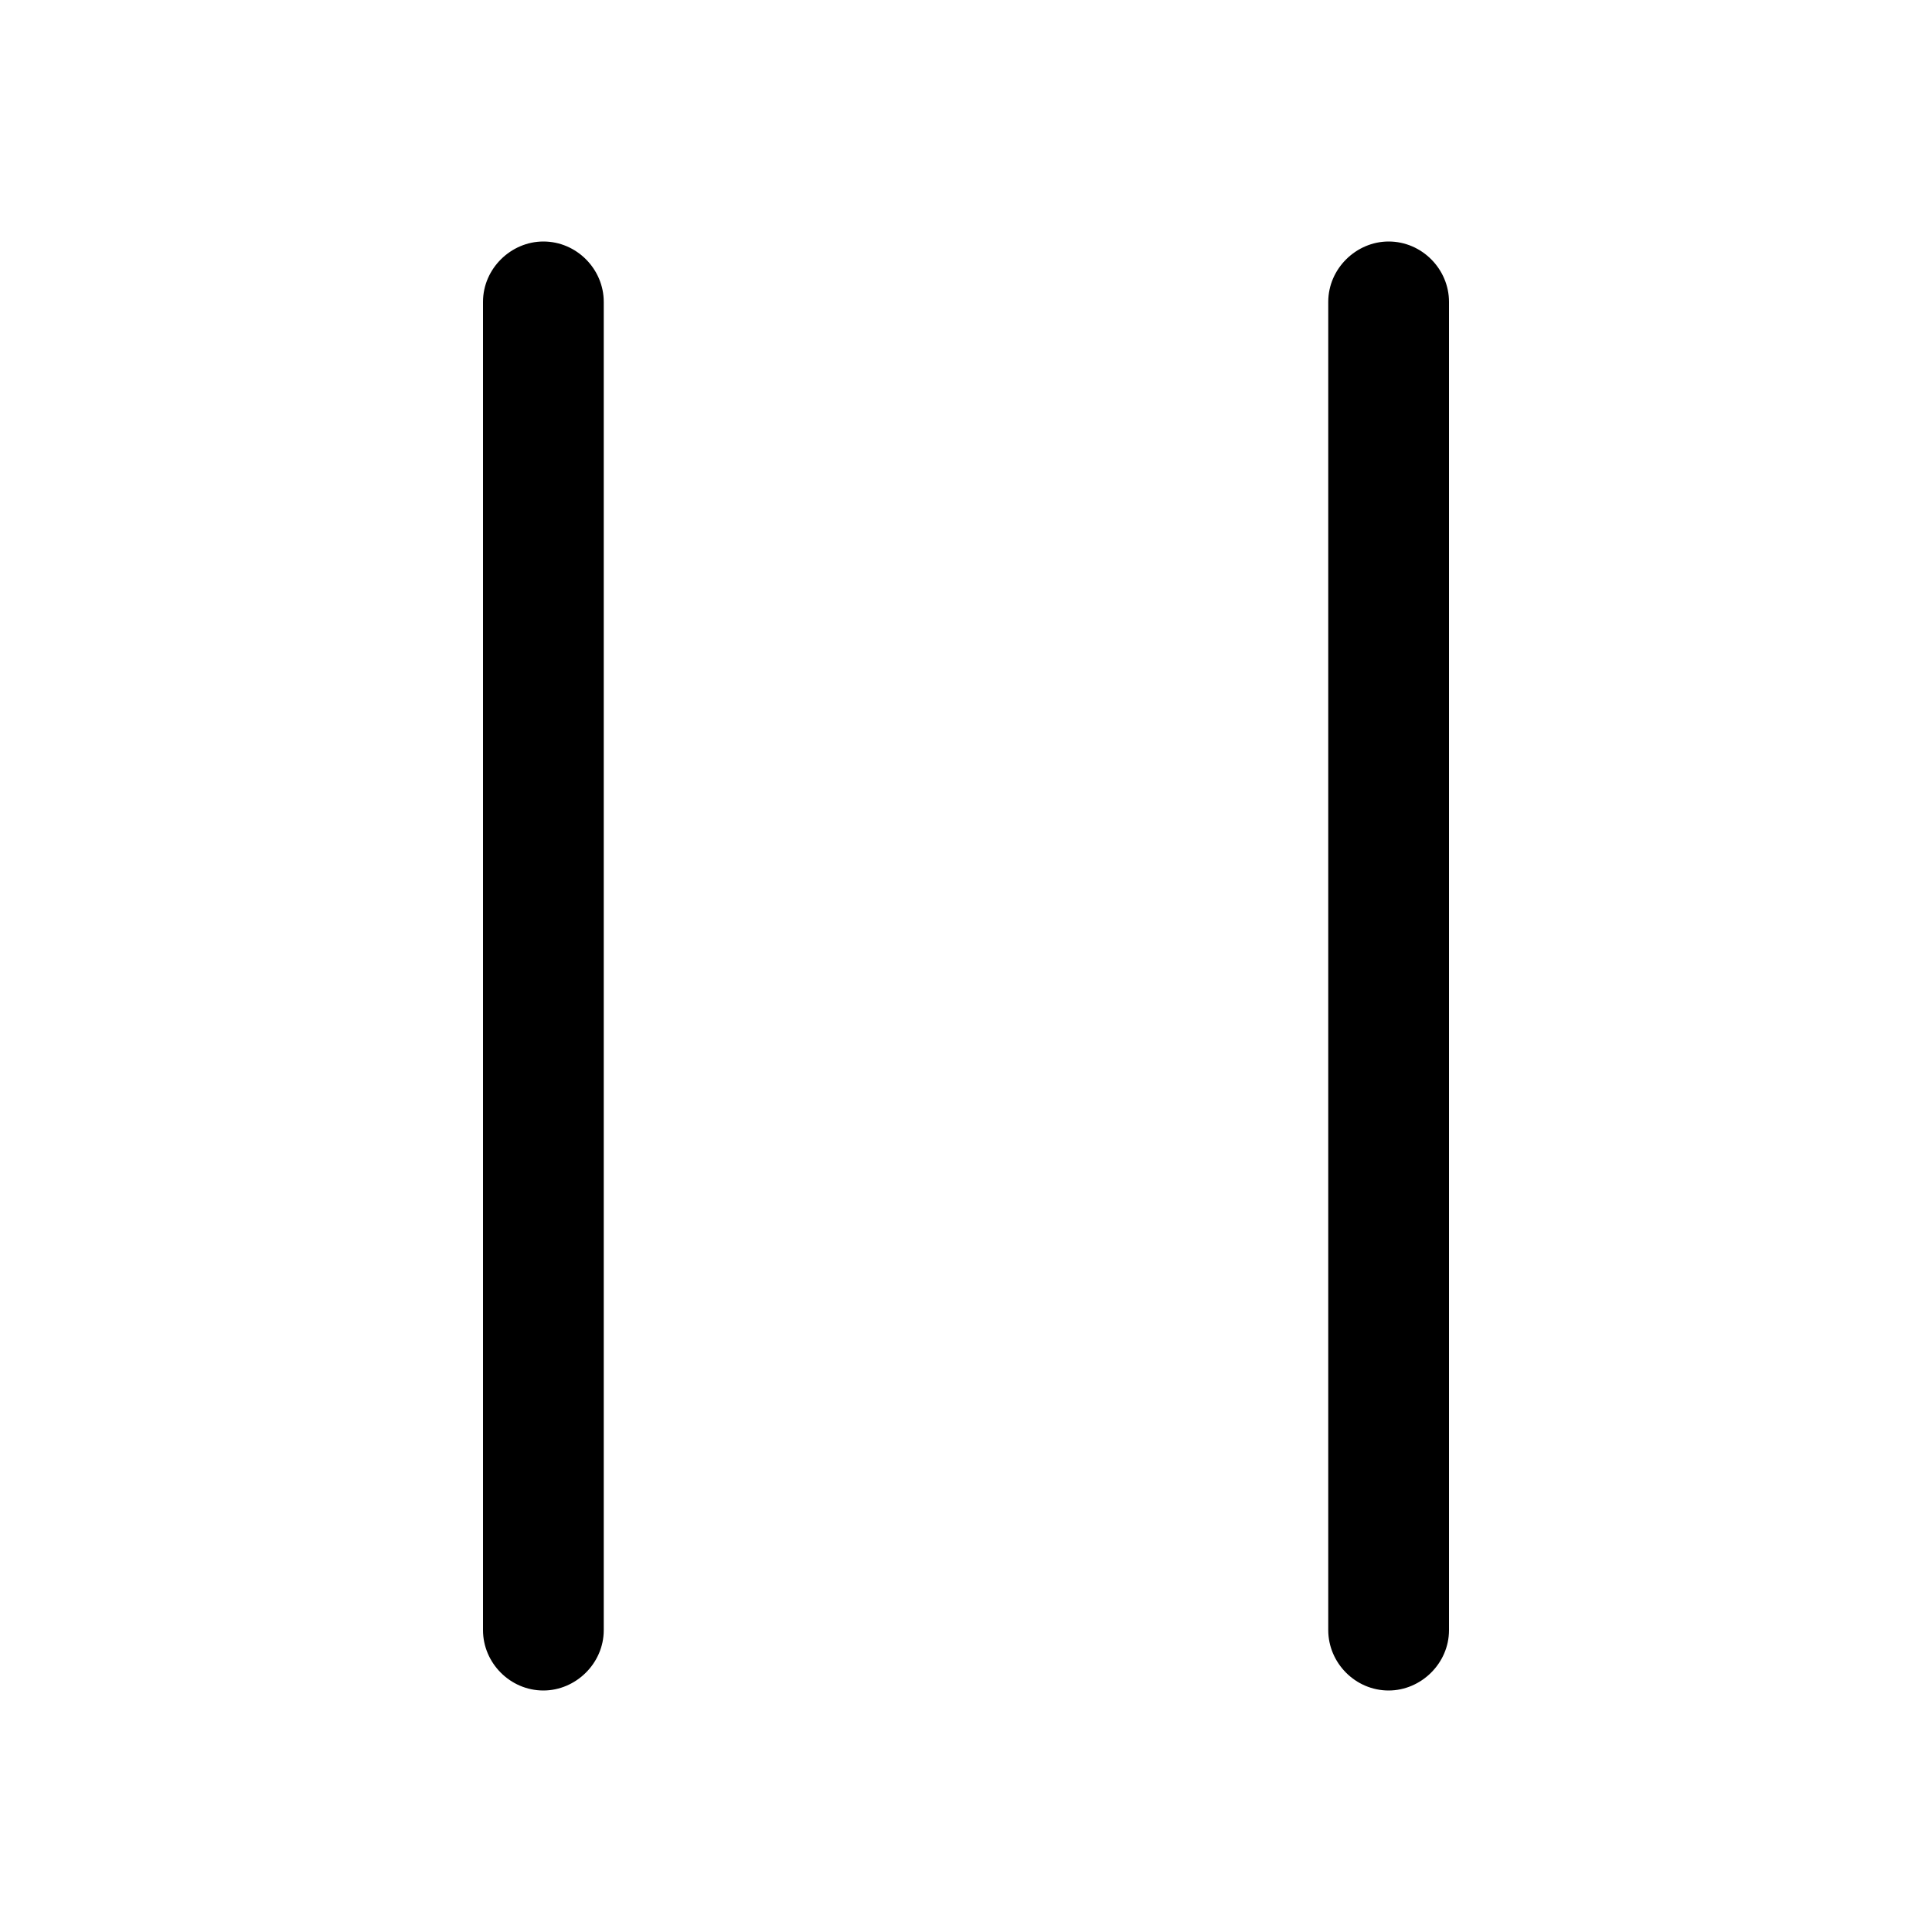
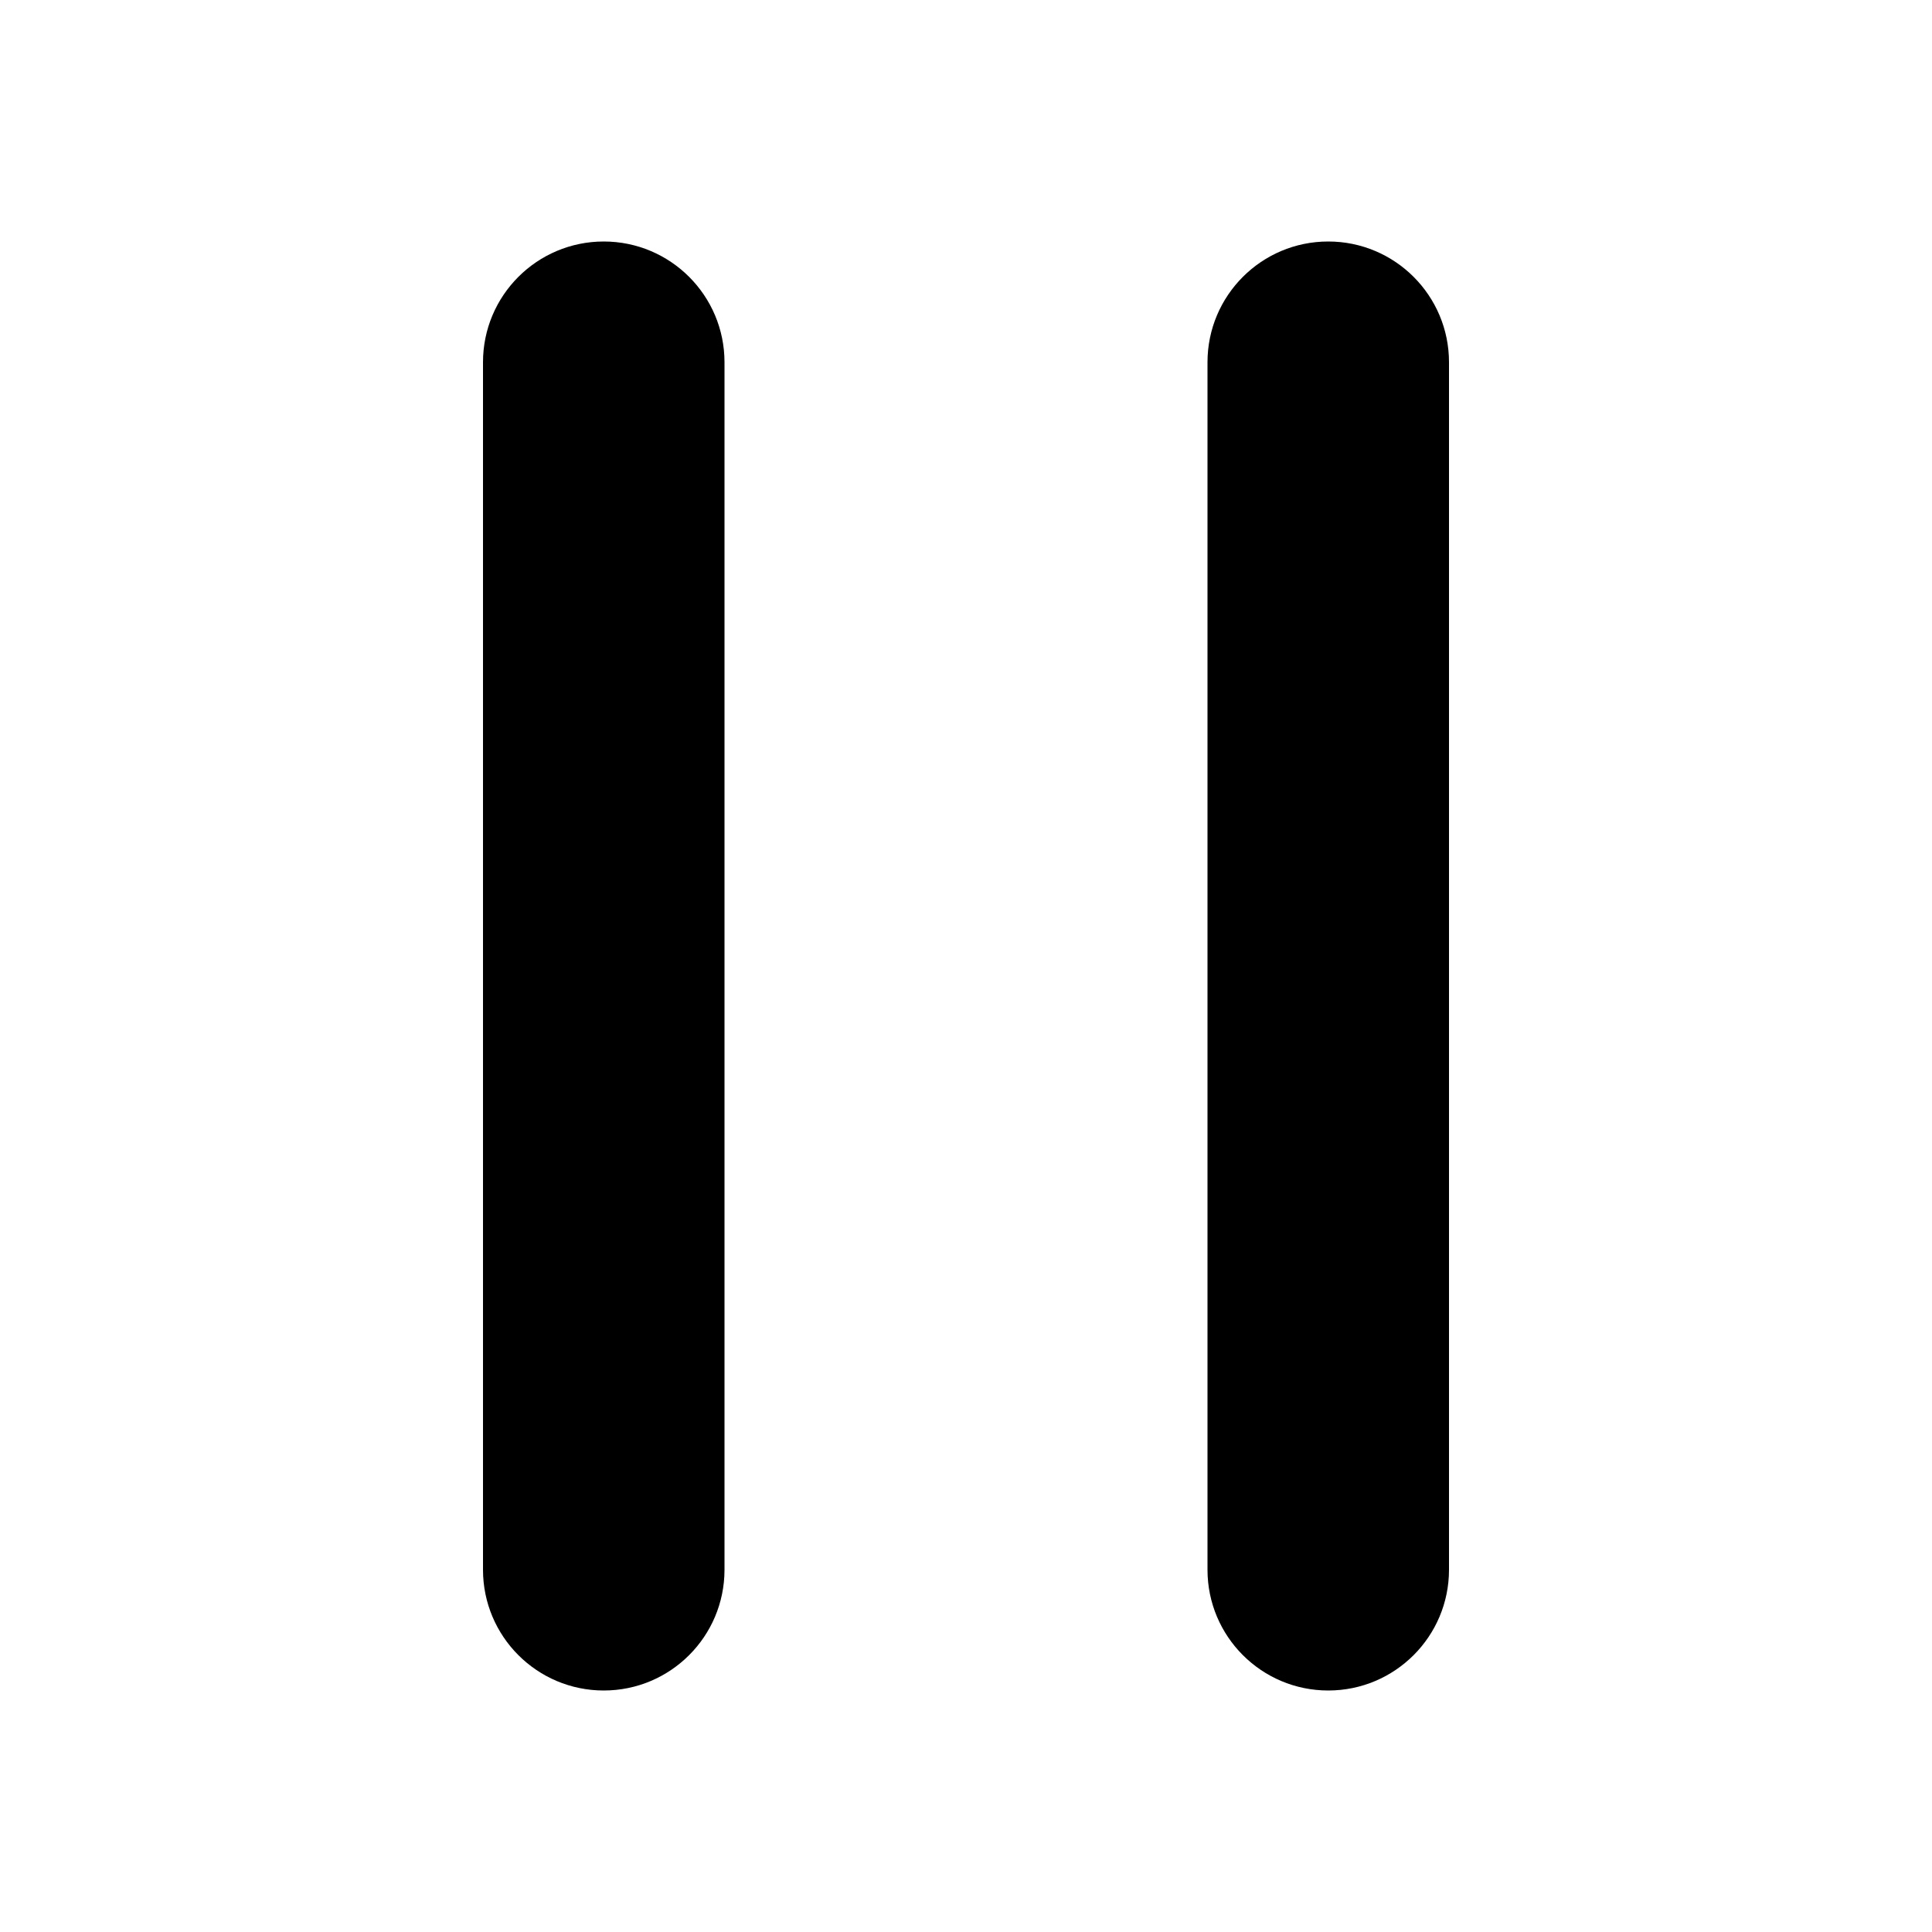
<svg xmlns="http://www.w3.org/2000/svg" width="16" height="16" viewBox="0 0 16 16">
-   <path fill-rule="evenodd" d="M4,2.5 C4,2.224 4.232,2 4.5,2 C4.776,2 5,2.229 5,2.5 L5,13.5 C5,13.776 4.768,14 4.5,14 C4.224,14 4,13.771 4,13.5 L4,2.5 Z M11,2.5 C11,2.224 11.232,2 11.5,2 C11.776,2 12,2.229 12,2.5 L12,13.5 C12,13.776 11.768,14 11.5,14 C11.224,14 11,13.771 11,13.5 L11,2.5 Z" />
+   <path d="M5 2a1 1 0 00-1 1v10a1 1 0 102 0V3a1 1 0 00-1-1zm6 0a1 1 0 00-1 1v10a1 1 0 102 0V3a1 1 0 00-1-1z" />
</svg>
